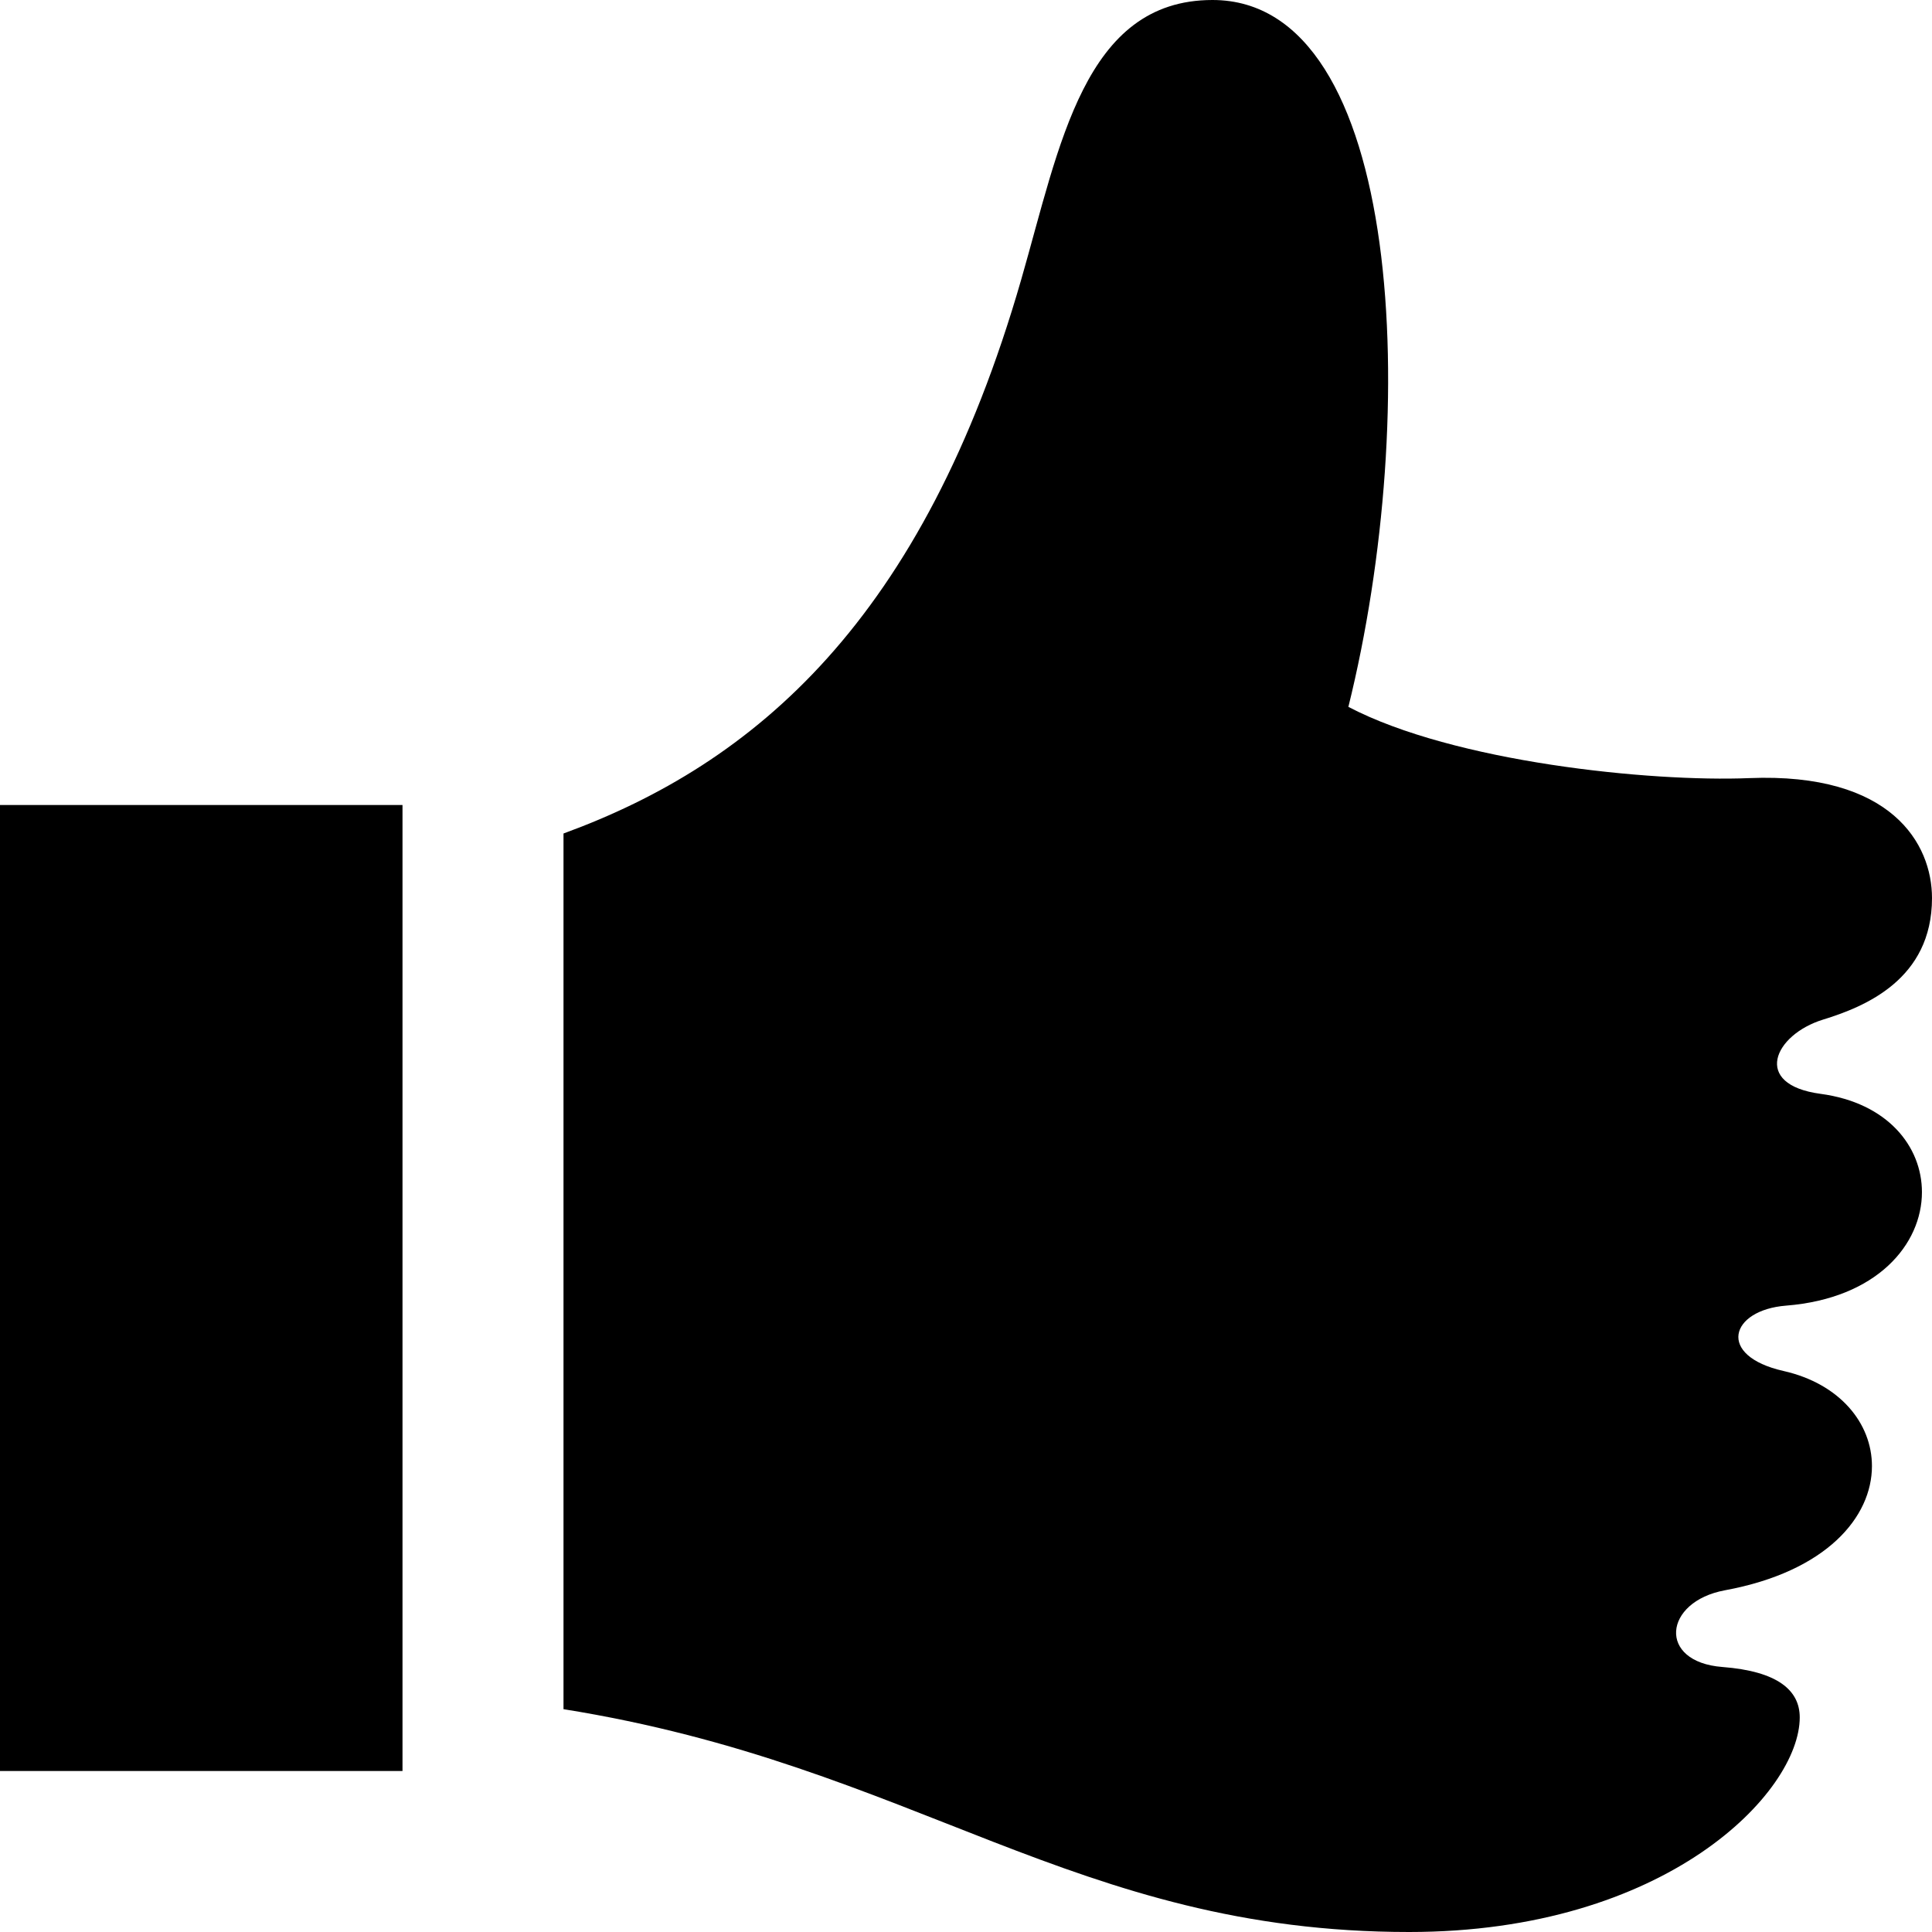
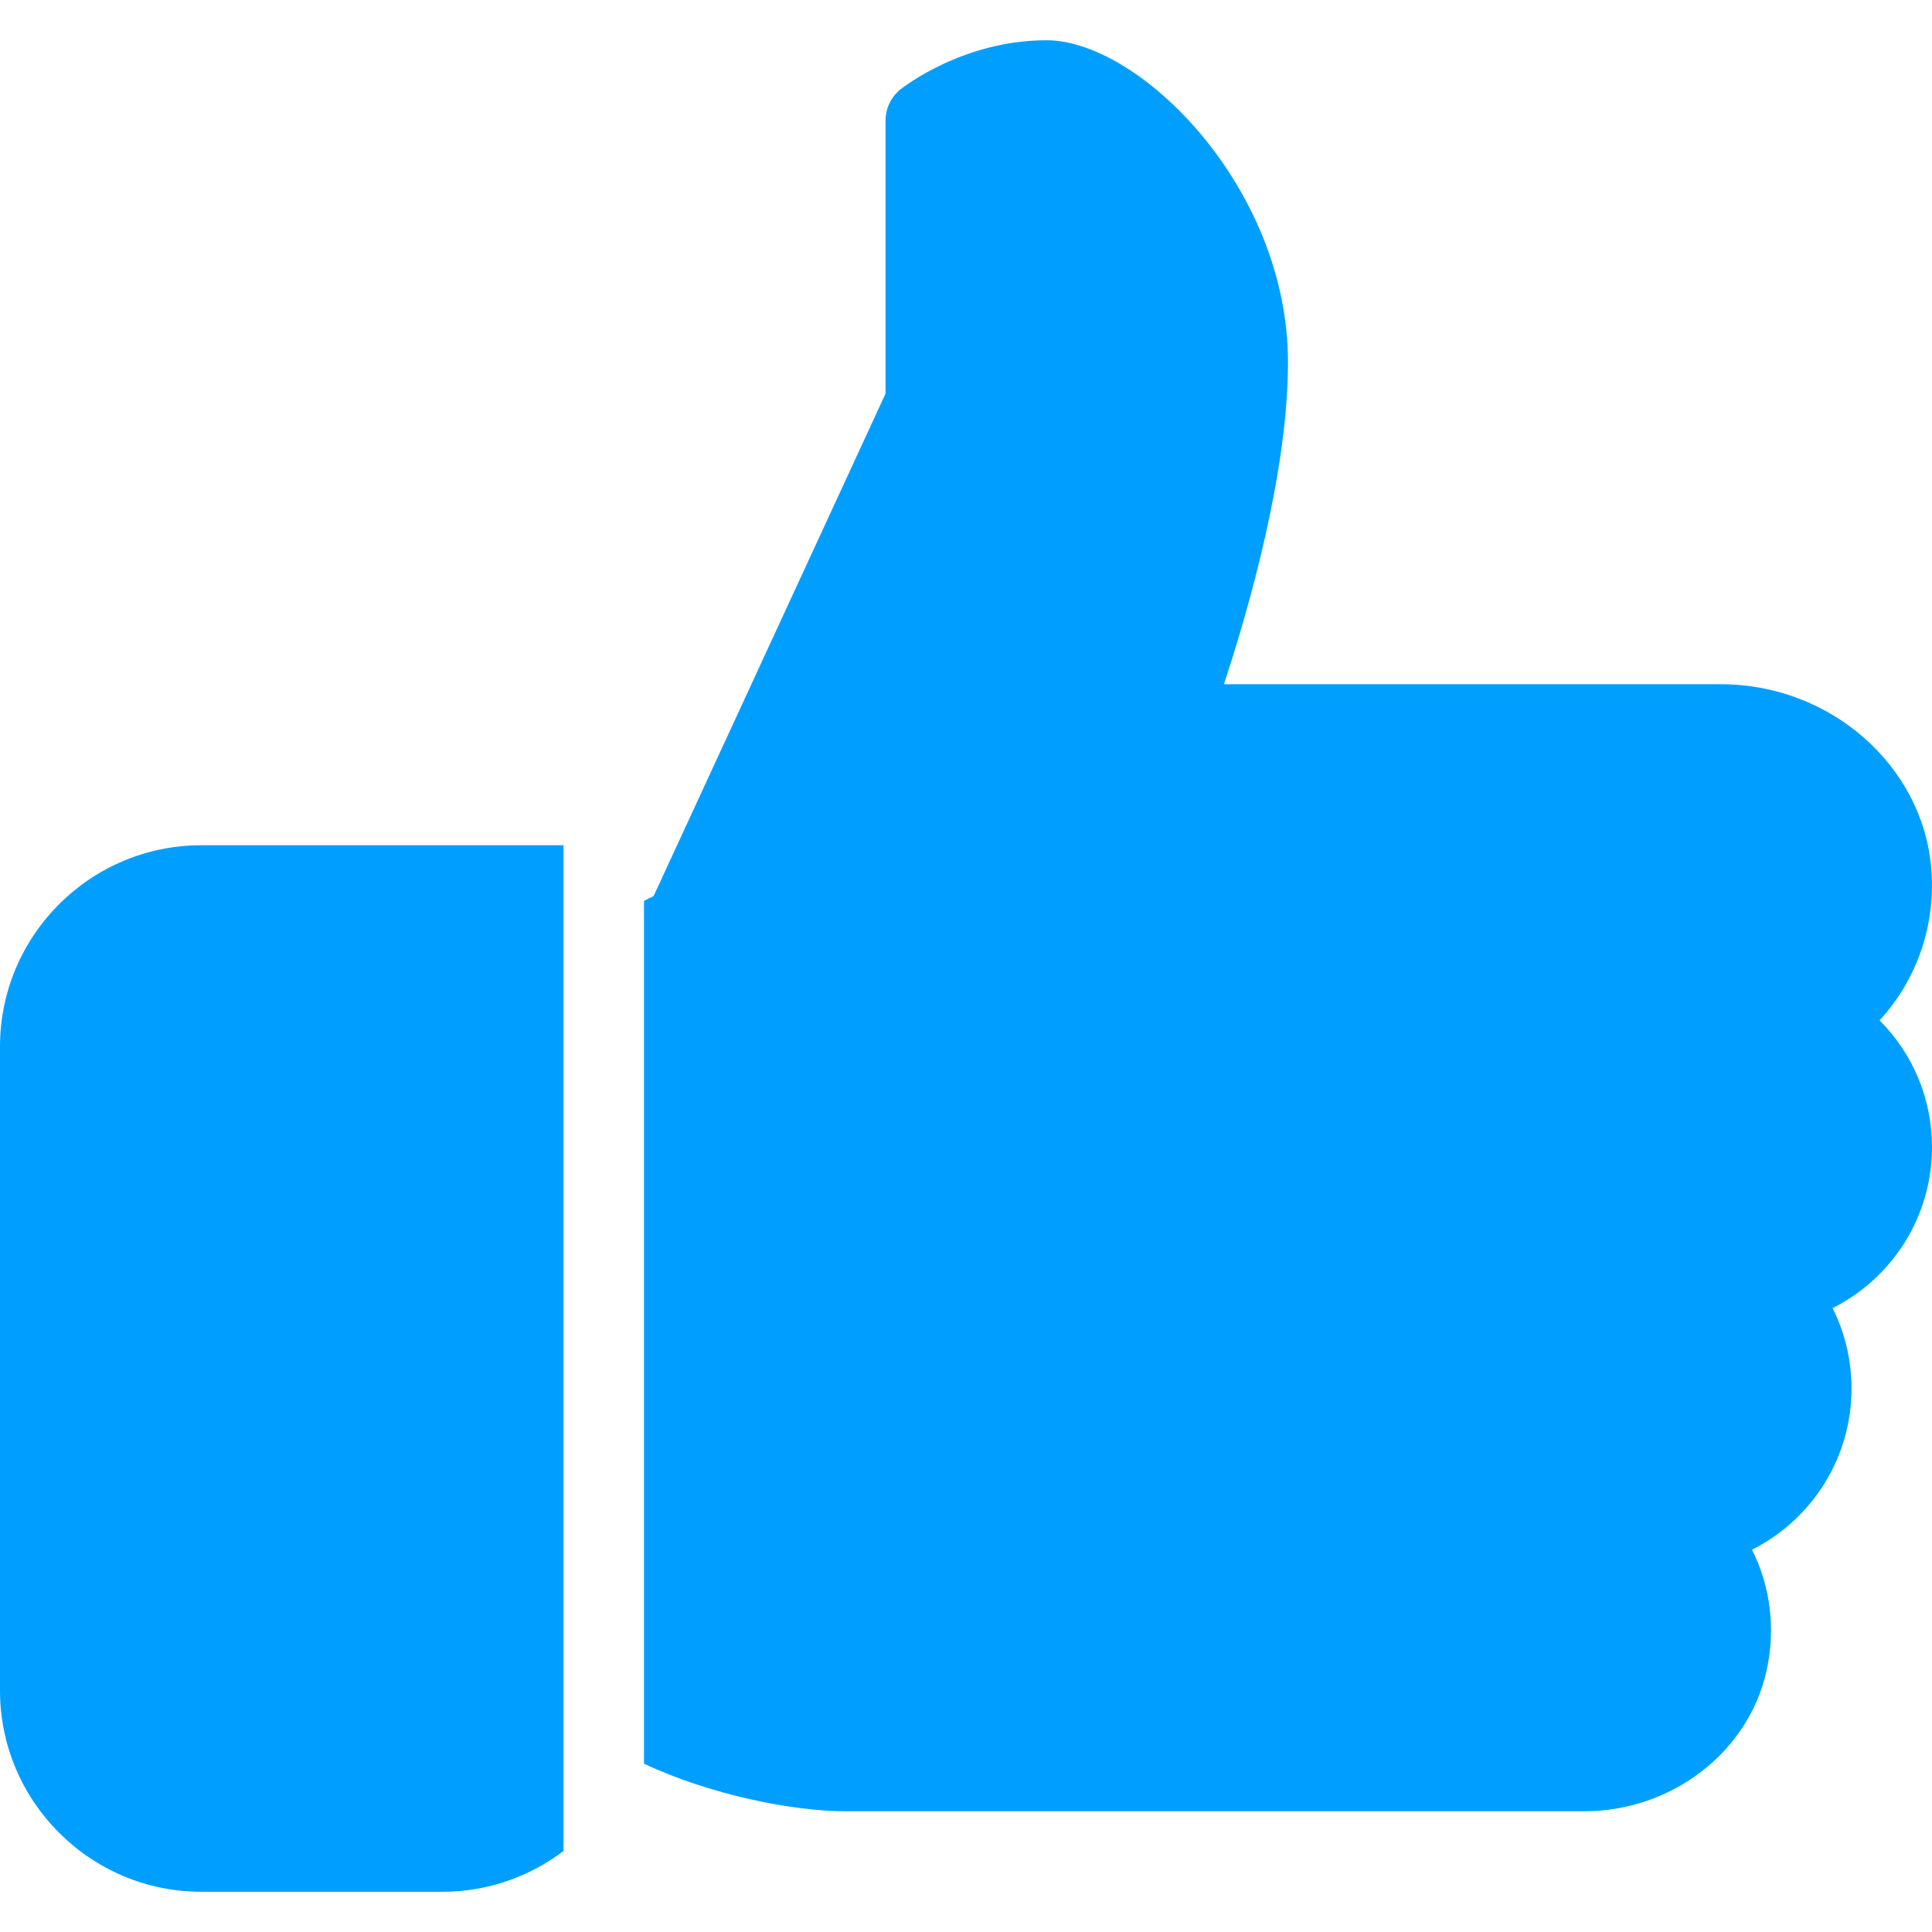
- <svg xmlns="http://www.w3.org/2000/svg" width="24" height="24" viewBox="0 0 24 24">
-   <path d="M5 22h-5v-12h5v12zm17.615-8.412c-.857-.115-.578-.734.031-.922.521-.16 1.354-.5 1.354-1.51 0-.672-.5-1.562-2.271-1.49-1.228.05-3.666-.198-4.979-.885.906-3.656.688-8.781-1.688-8.781-1.594 0-1.896 1.807-2.375 3.469-1.221 4.242-3.312 6.017-5.687 6.885v10.878c4.382.701 6.345 2.768 10.505 2.768 3.198 0 4.852-1.735 4.852-2.666 0-.335-.272-.573-.96-.626-.811-.062-.734-.812.031-.953 1.268-.234 1.826-.914 1.826-1.543 0-.529-.396-1.022-1.098-1.181-.837-.189-.664-.757.031-.812 1.133-.09 1.688-.764 1.688-1.41 0-.565-.424-1.109-1.26-1.221z" />
+ <svg xmlns="http://www.w3.org/2000/svg" version="1.1" width="512" height="512" x="0" y="0" viewBox="0 0 512 512" style="enable-background:new 0 0 512 512" xml:space="preserve" class="">
+   <g>
+     <g>
+       <g>
+         <path d="M53.333,224C23.936,224,0,247.936,0,277.333V448c0,29.397,23.936,53.333,53.333,53.333h64    c12.011,0,23.061-4.053,32-10.795V224H53.333z" fill="#009fff" data-original="#000000" style="" class="" />
+       </g>
+     </g>
+     <g>
+       <g>
+         <path d="M512,304c0-12.821-5.077-24.768-13.888-33.579c9.963-10.901,15.04-25.515,13.653-40.725    c-2.496-27.115-26.923-48.363-55.637-48.363H324.352c6.528-19.819,16.981-56.149,16.981-85.333c0-46.272-39.317-85.333-64-85.333    c-22.165,0-37.995,12.48-38.677,12.992c-2.517,2.027-3.989,5.099-3.989,8.341v72.341l-61.44,133.099l-2.56,1.301v228.651    C188.032,475.584,210.005,480,224,480h195.819c23.232,0,43.563-15.659,48.341-37.269c2.453-11.115,1.024-22.315-3.861-32.043    c15.765-7.936,26.368-24.171,26.368-42.688c0-7.552-1.728-14.784-5.013-21.333C501.419,338.731,512,322.496,512,304z" fill="#009fff" data-original="#000000" style="" class="" />
+       </g>
+     </g>
+     <g>
+ </g>
+     <g>
+ </g>
+     <g>
+ </g>
+     <g>
+ </g>
+     <g>
+ </g>
+     <g>
+ </g>
+     <g>
+ </g>
+     <g>
+ </g>
+     <g>
+ </g>
+     <g>
+ </g>
+     <g>
+ </g>
+     <g>
+ </g>
+     <g>
+ </g>
+     <g>
+ </g>
+     <g>
+ </g>
+   </g>
</svg>
